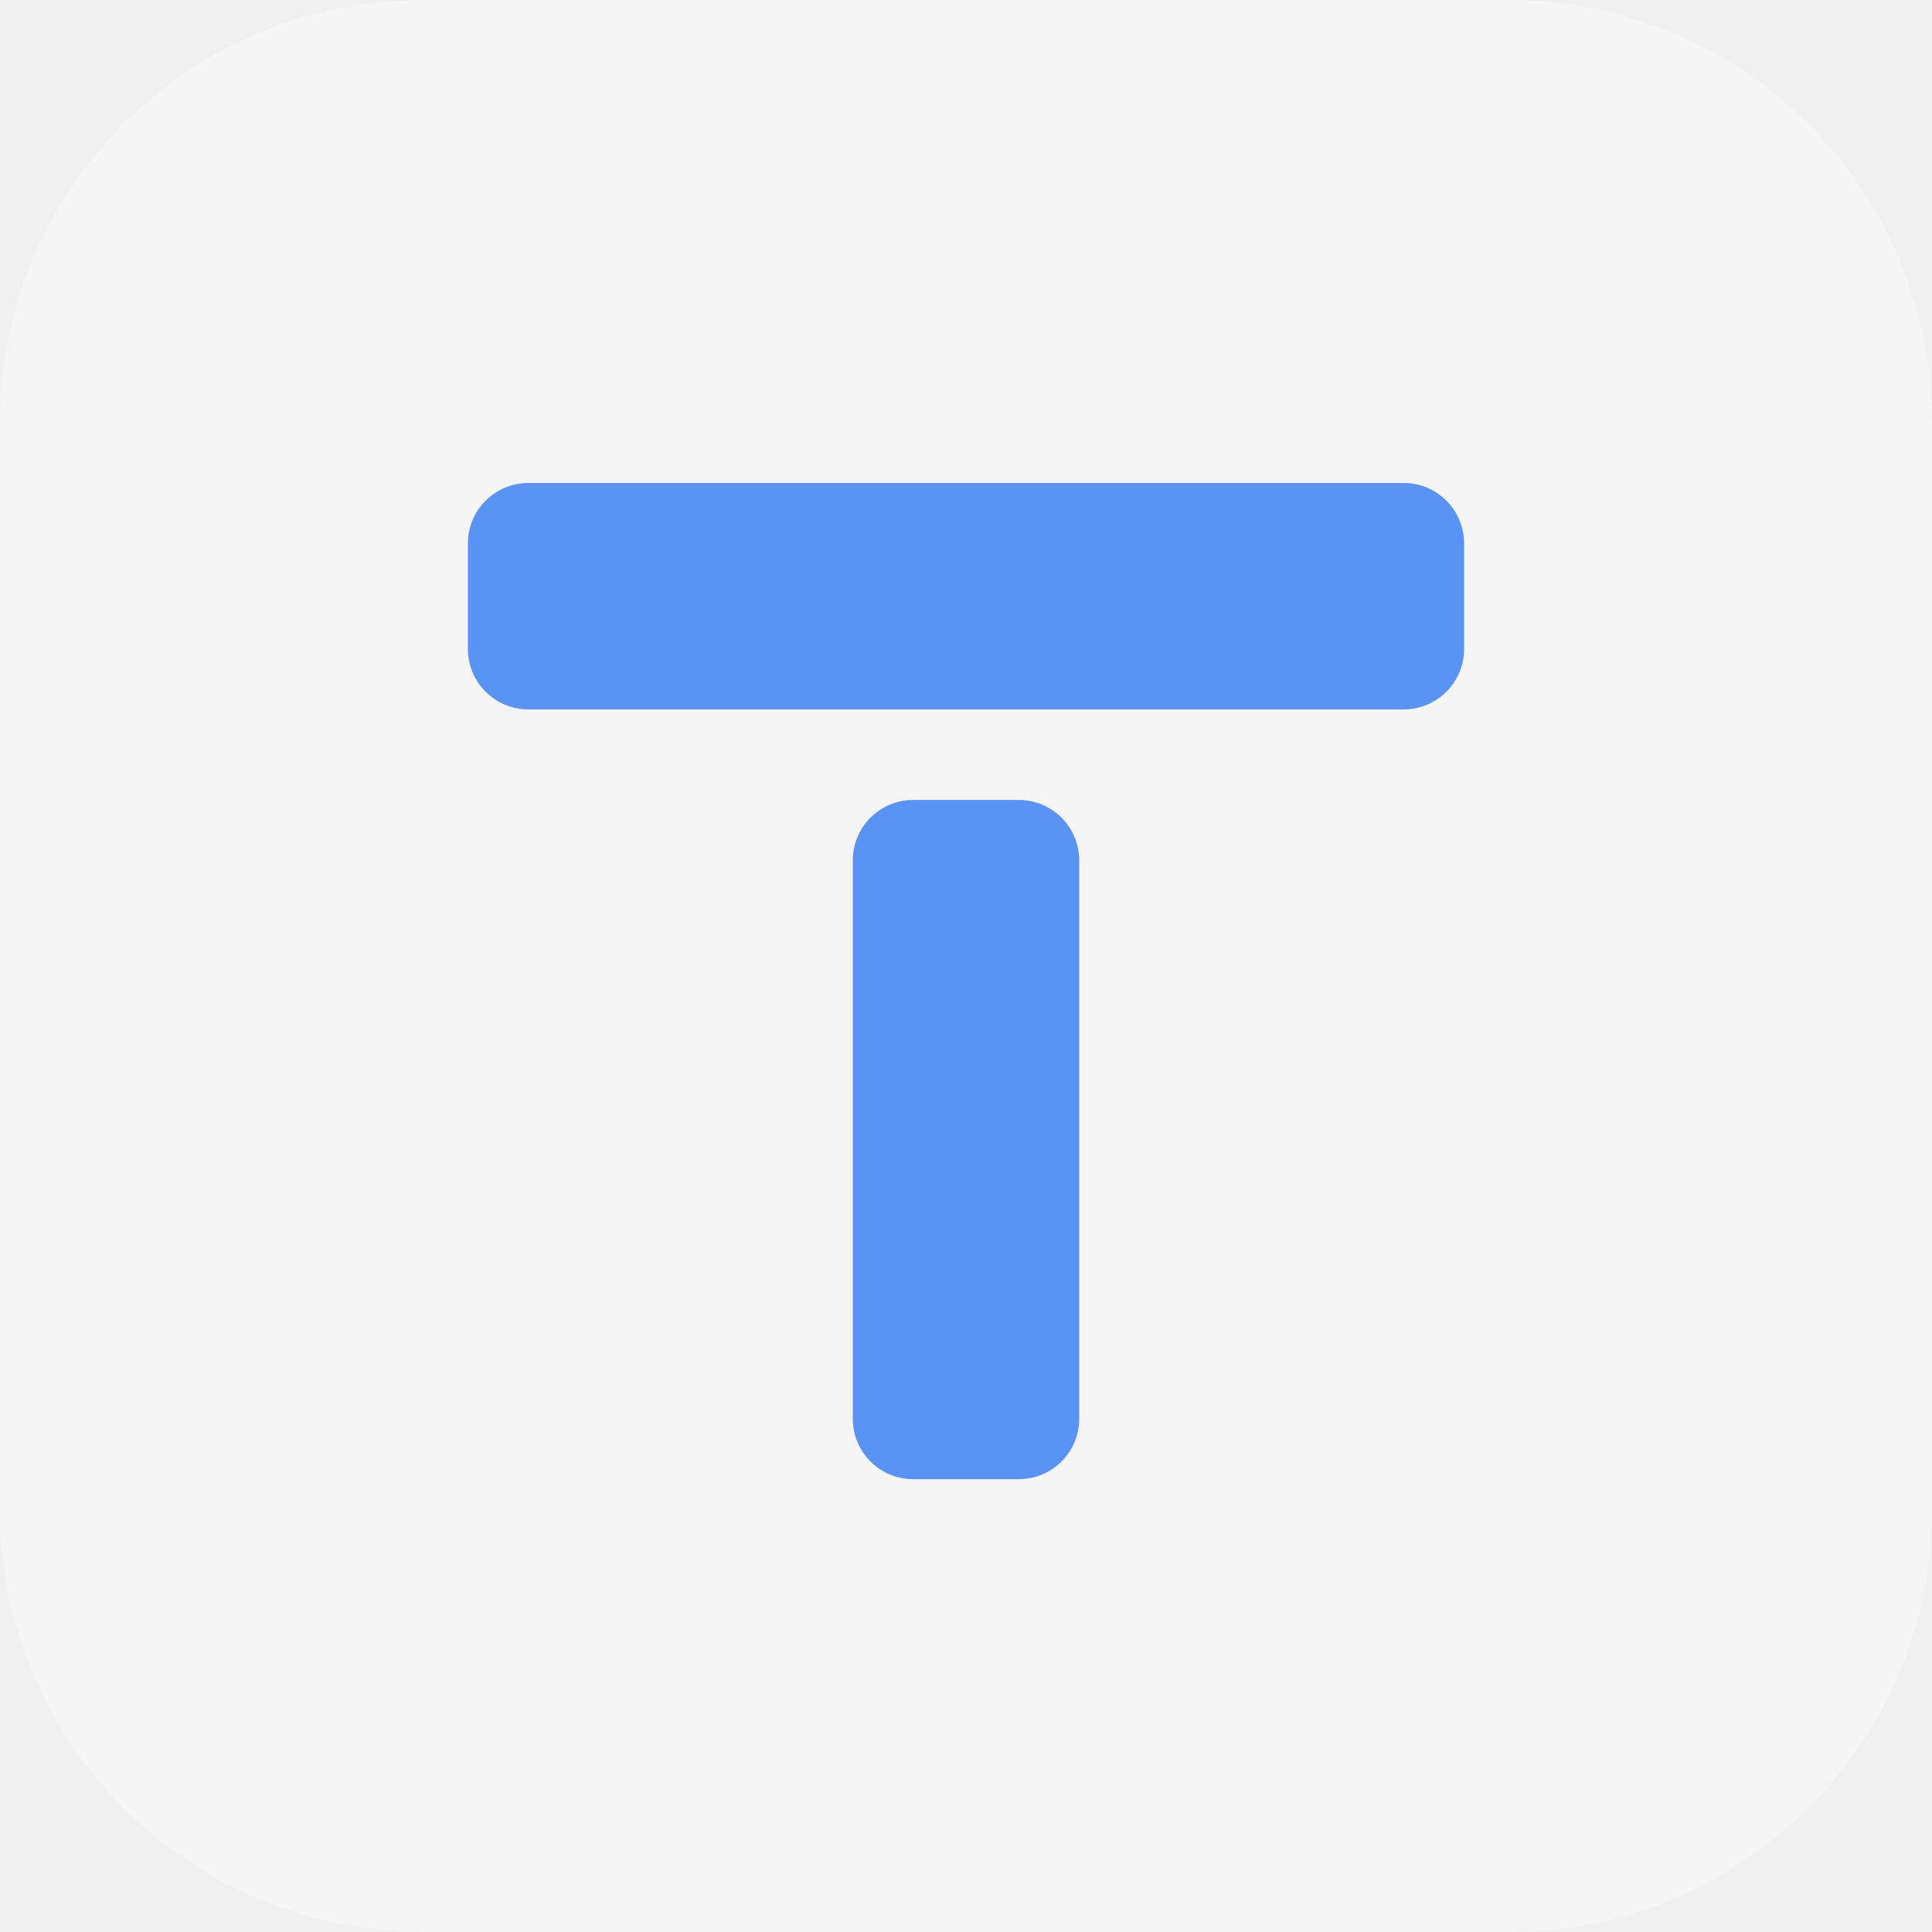
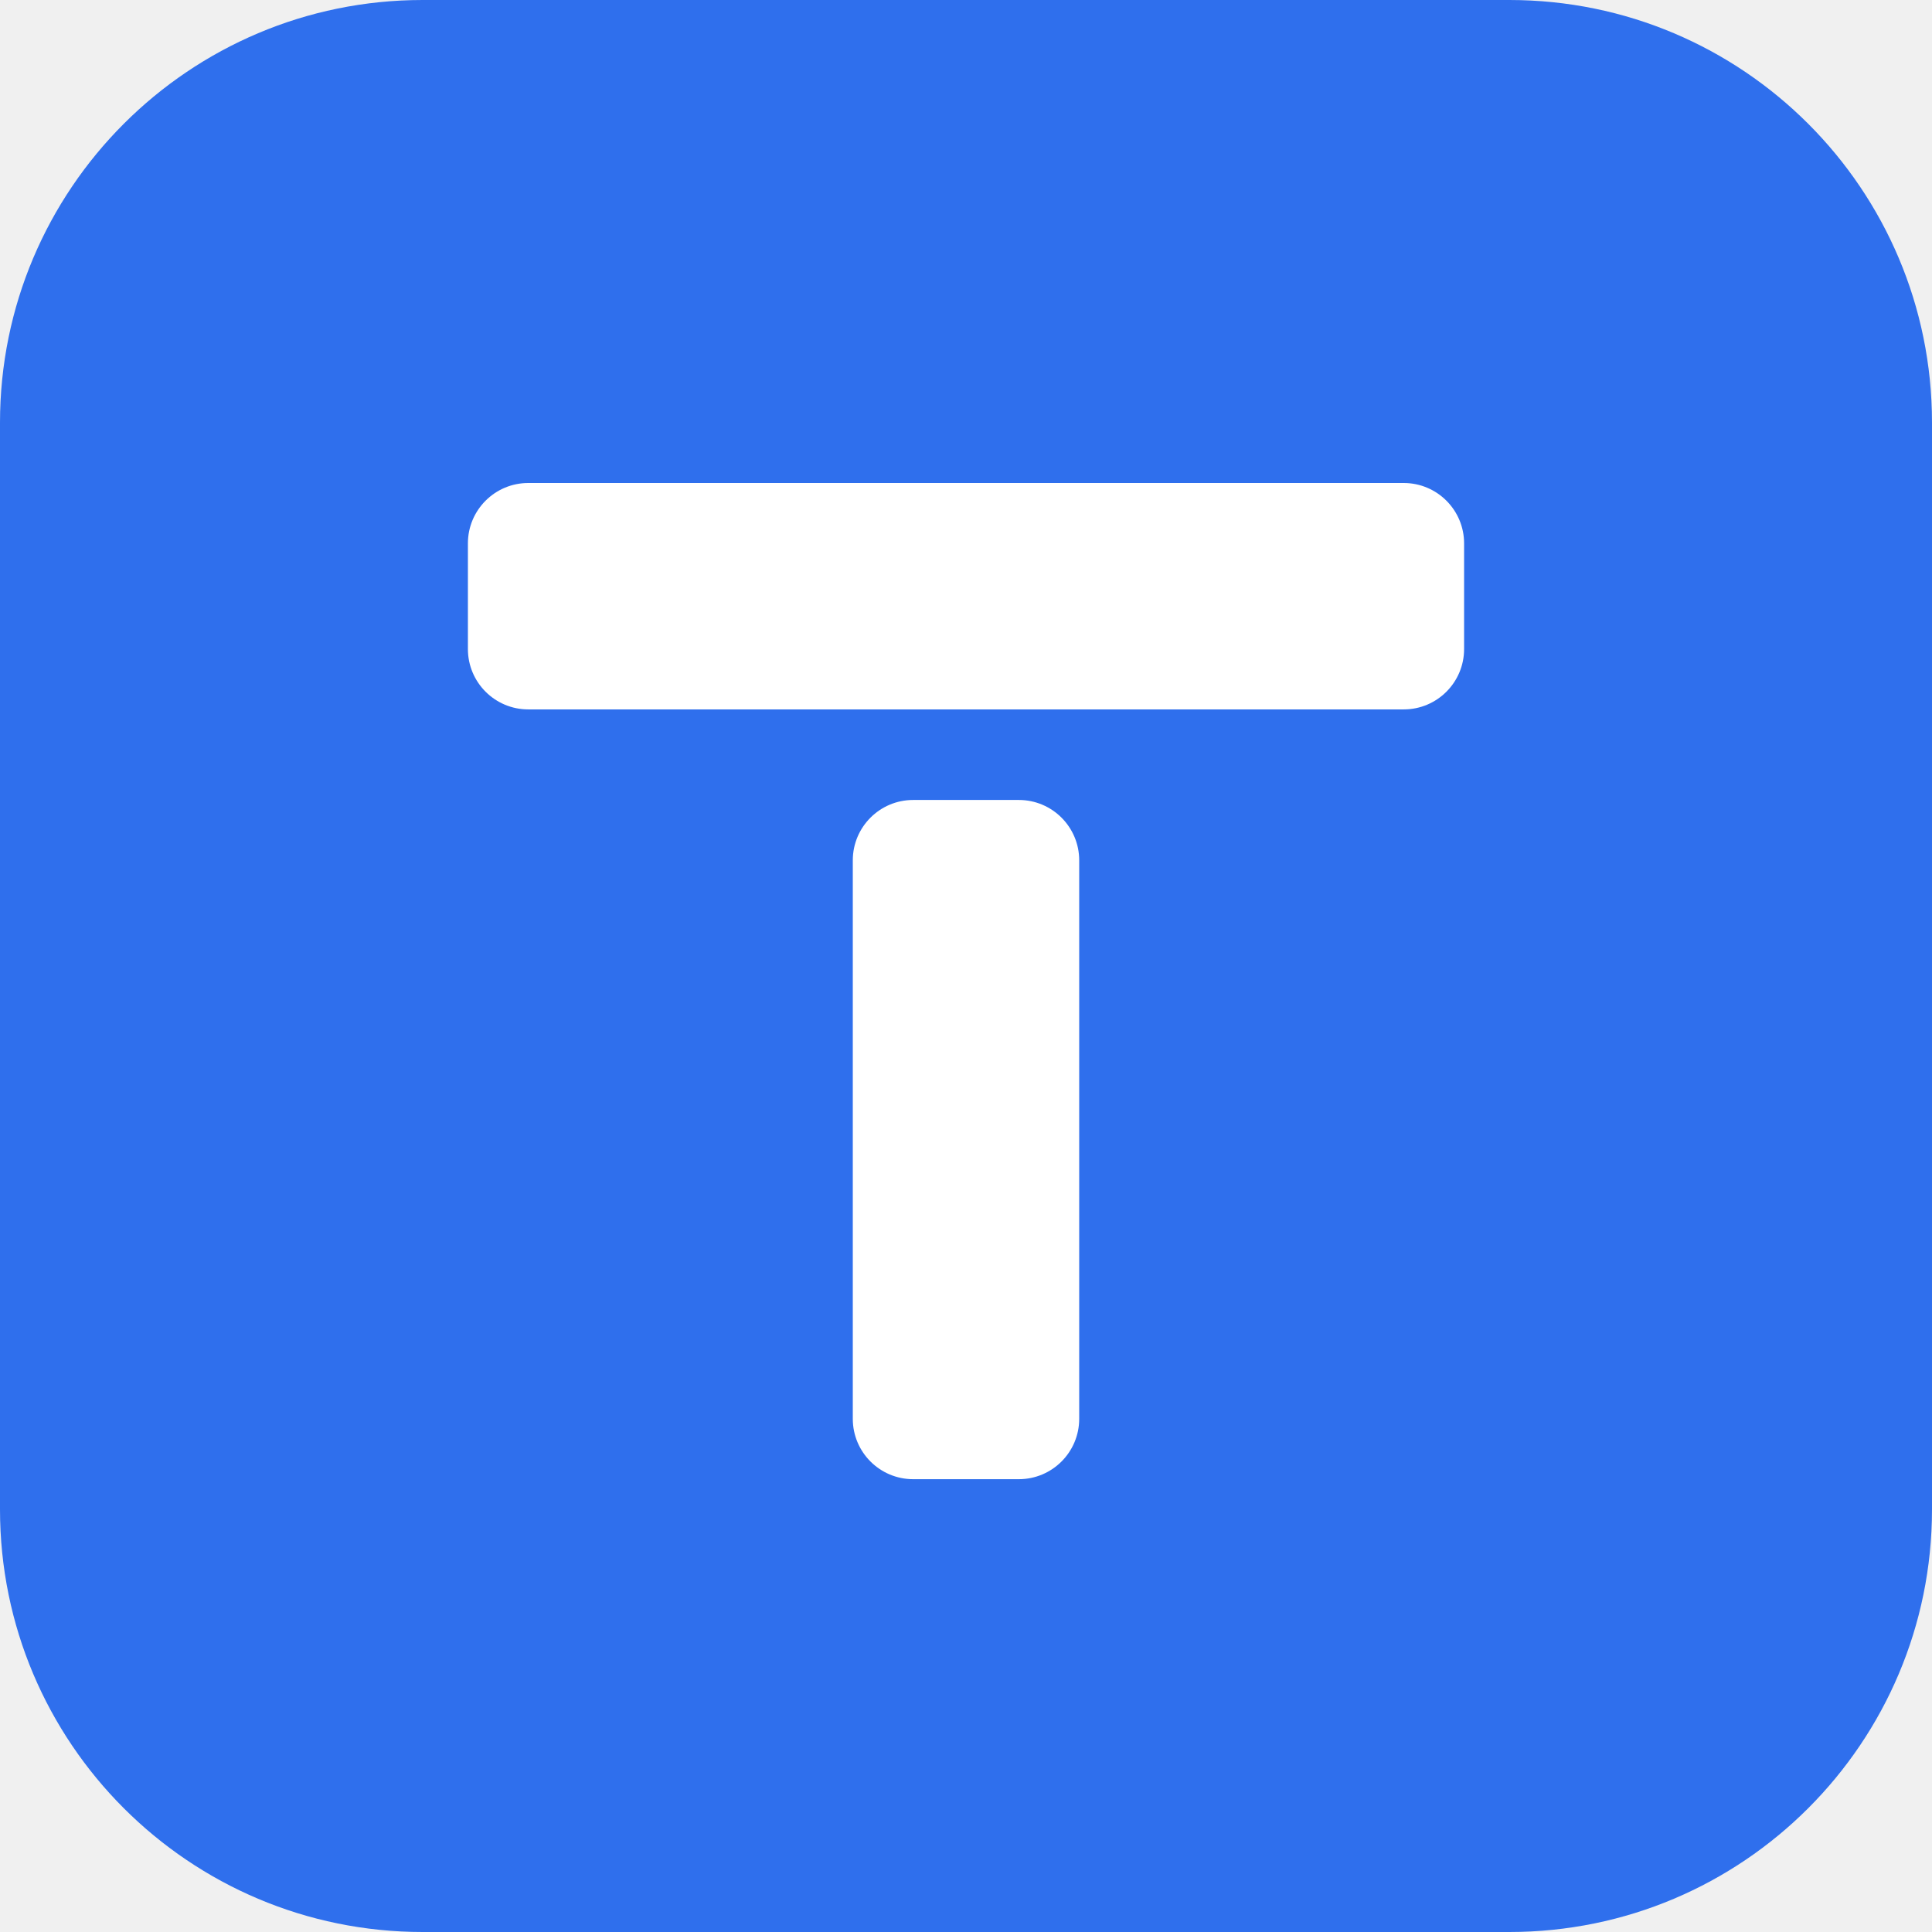
<svg xmlns="http://www.w3.org/2000/svg" viewBox="0 0 256 256">
-   <rect width="256" height="256" rx="56" fill="#f5f5f6" />
-   <rect x="62" y="64" width="132" height="30" rx="8" fill="#5b93f5" />
-   <rect x="113" y="106" width="30" height="90" rx="8" fill="#5b93f5" />
+   <rect width="256" height="256" rx="56" fill="#2f6fed" />
+   <rect x="62" y="64" width="132" height="30" rx="8" fill="#ffffff" />
+   <rect x="113" y="106" width="30" height="90" rx="8" fill="#ffffff" />
</svg>
